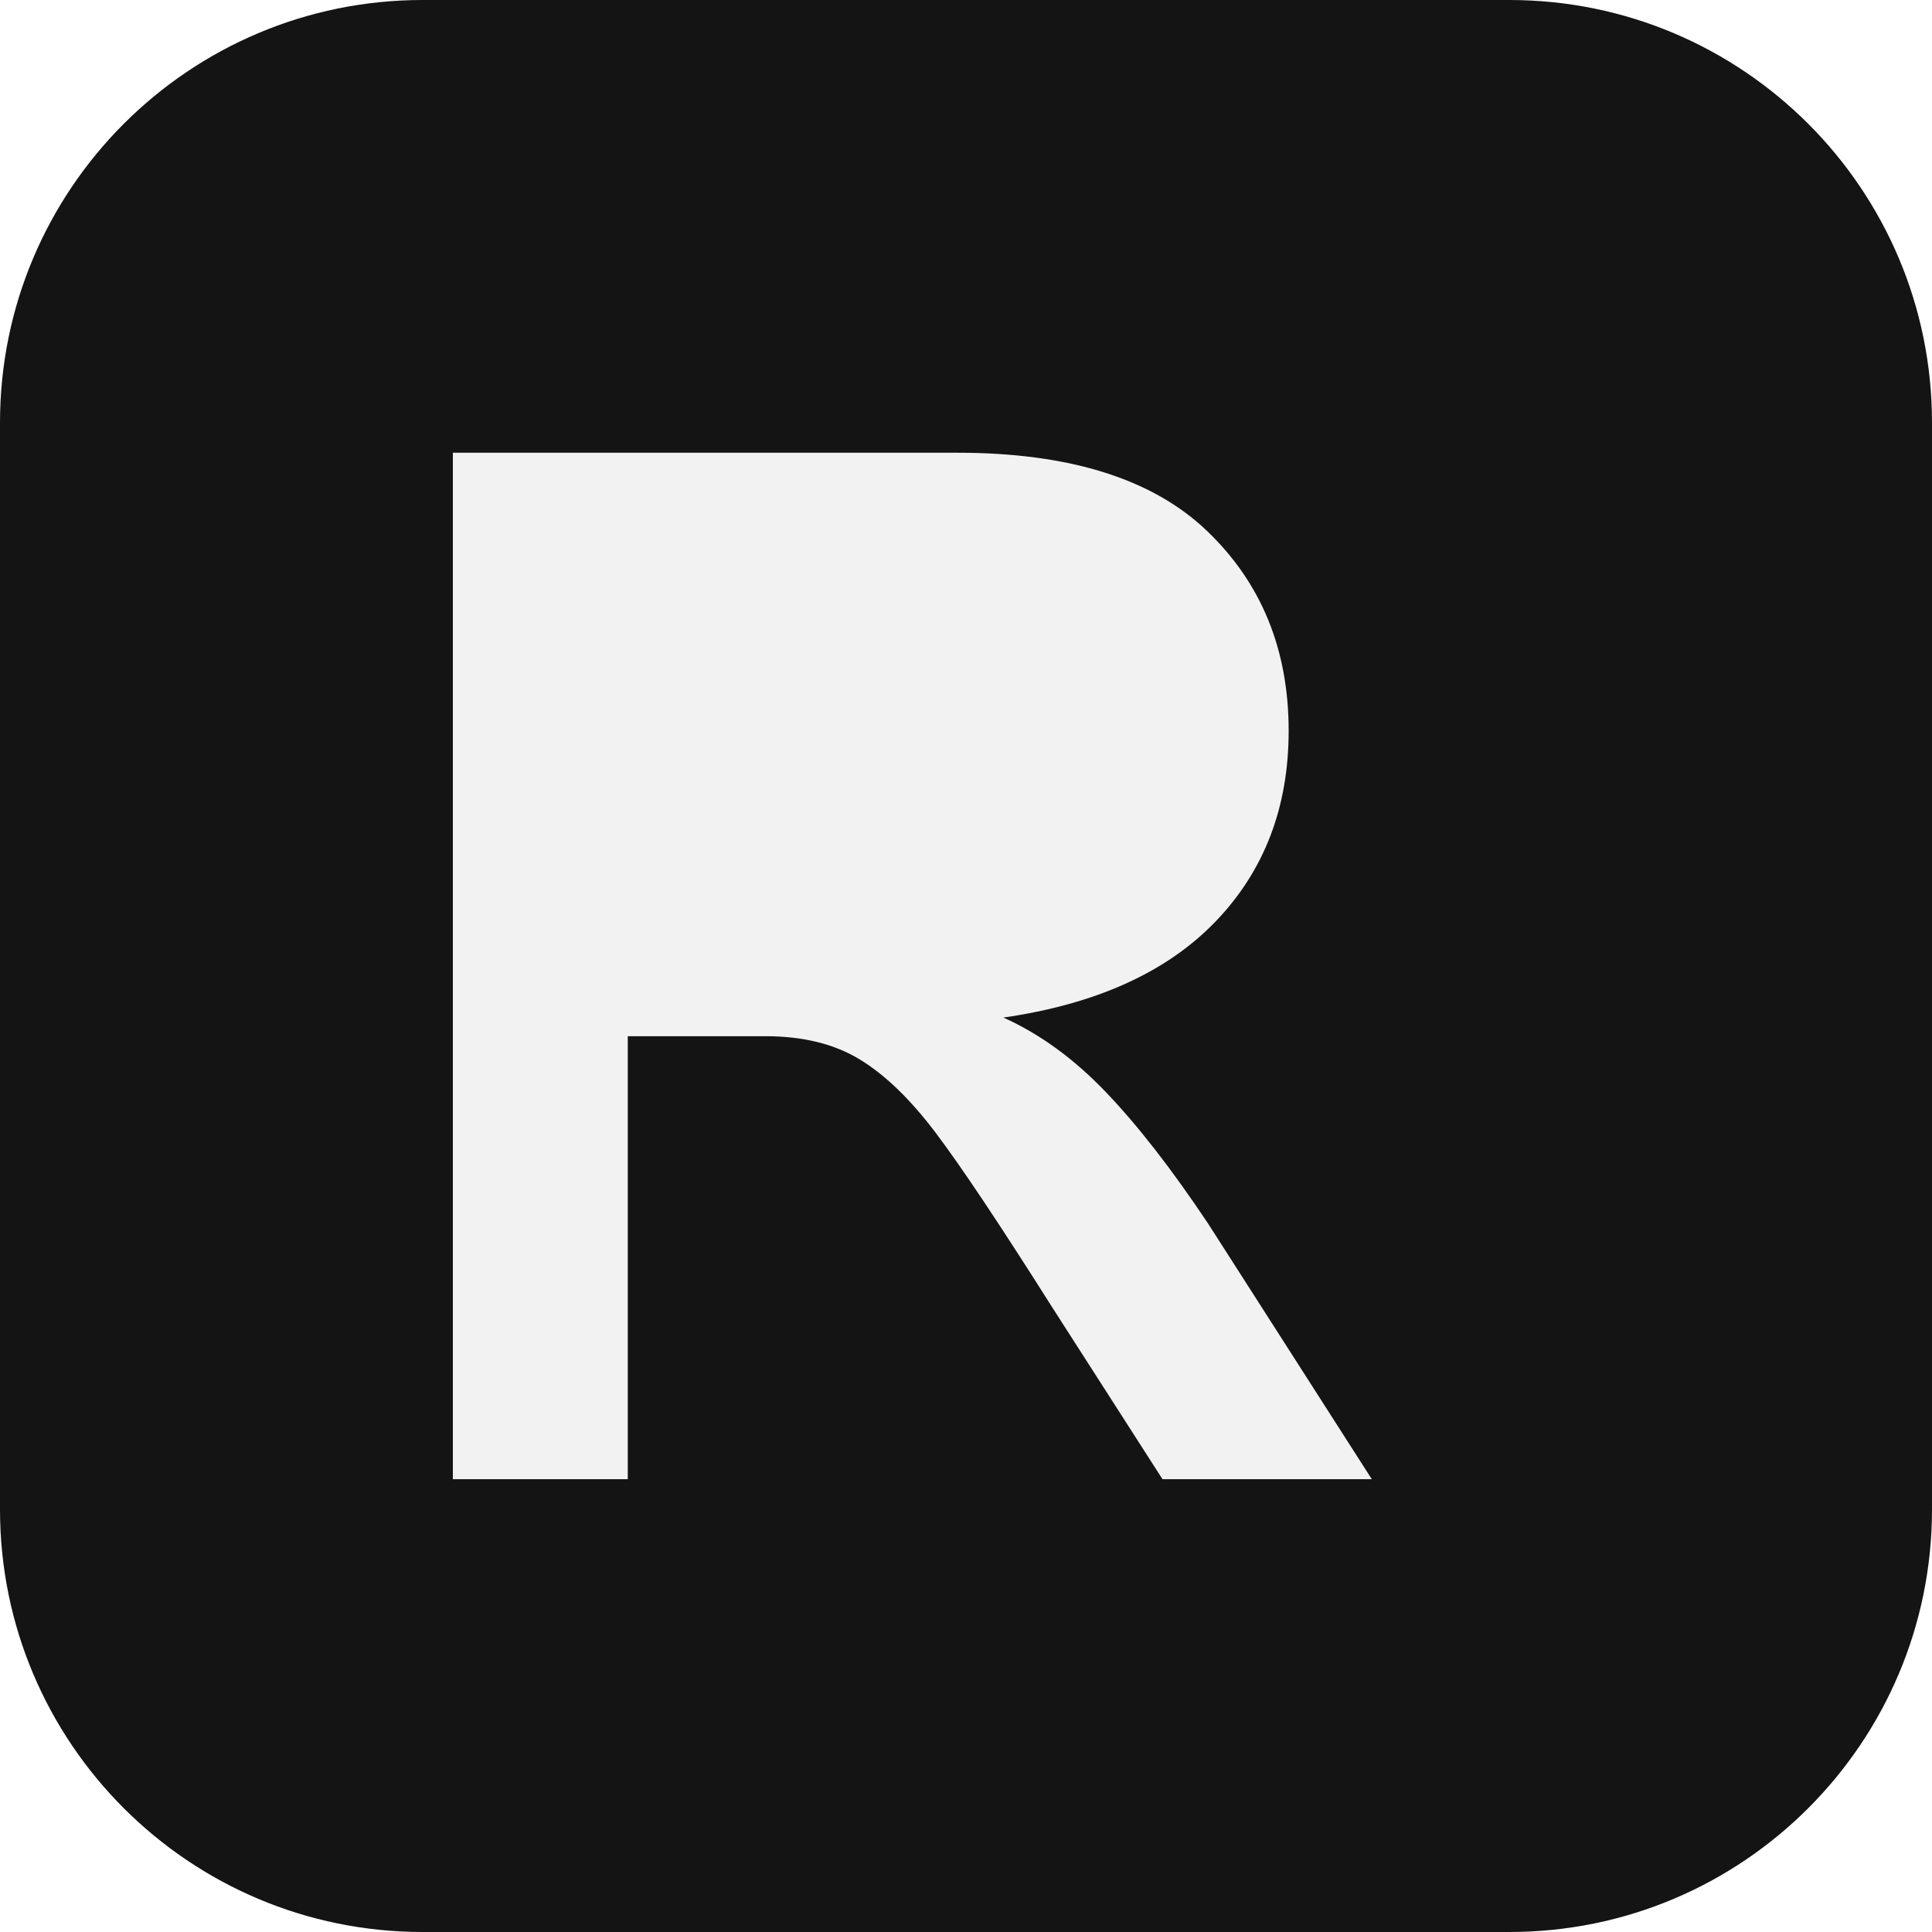
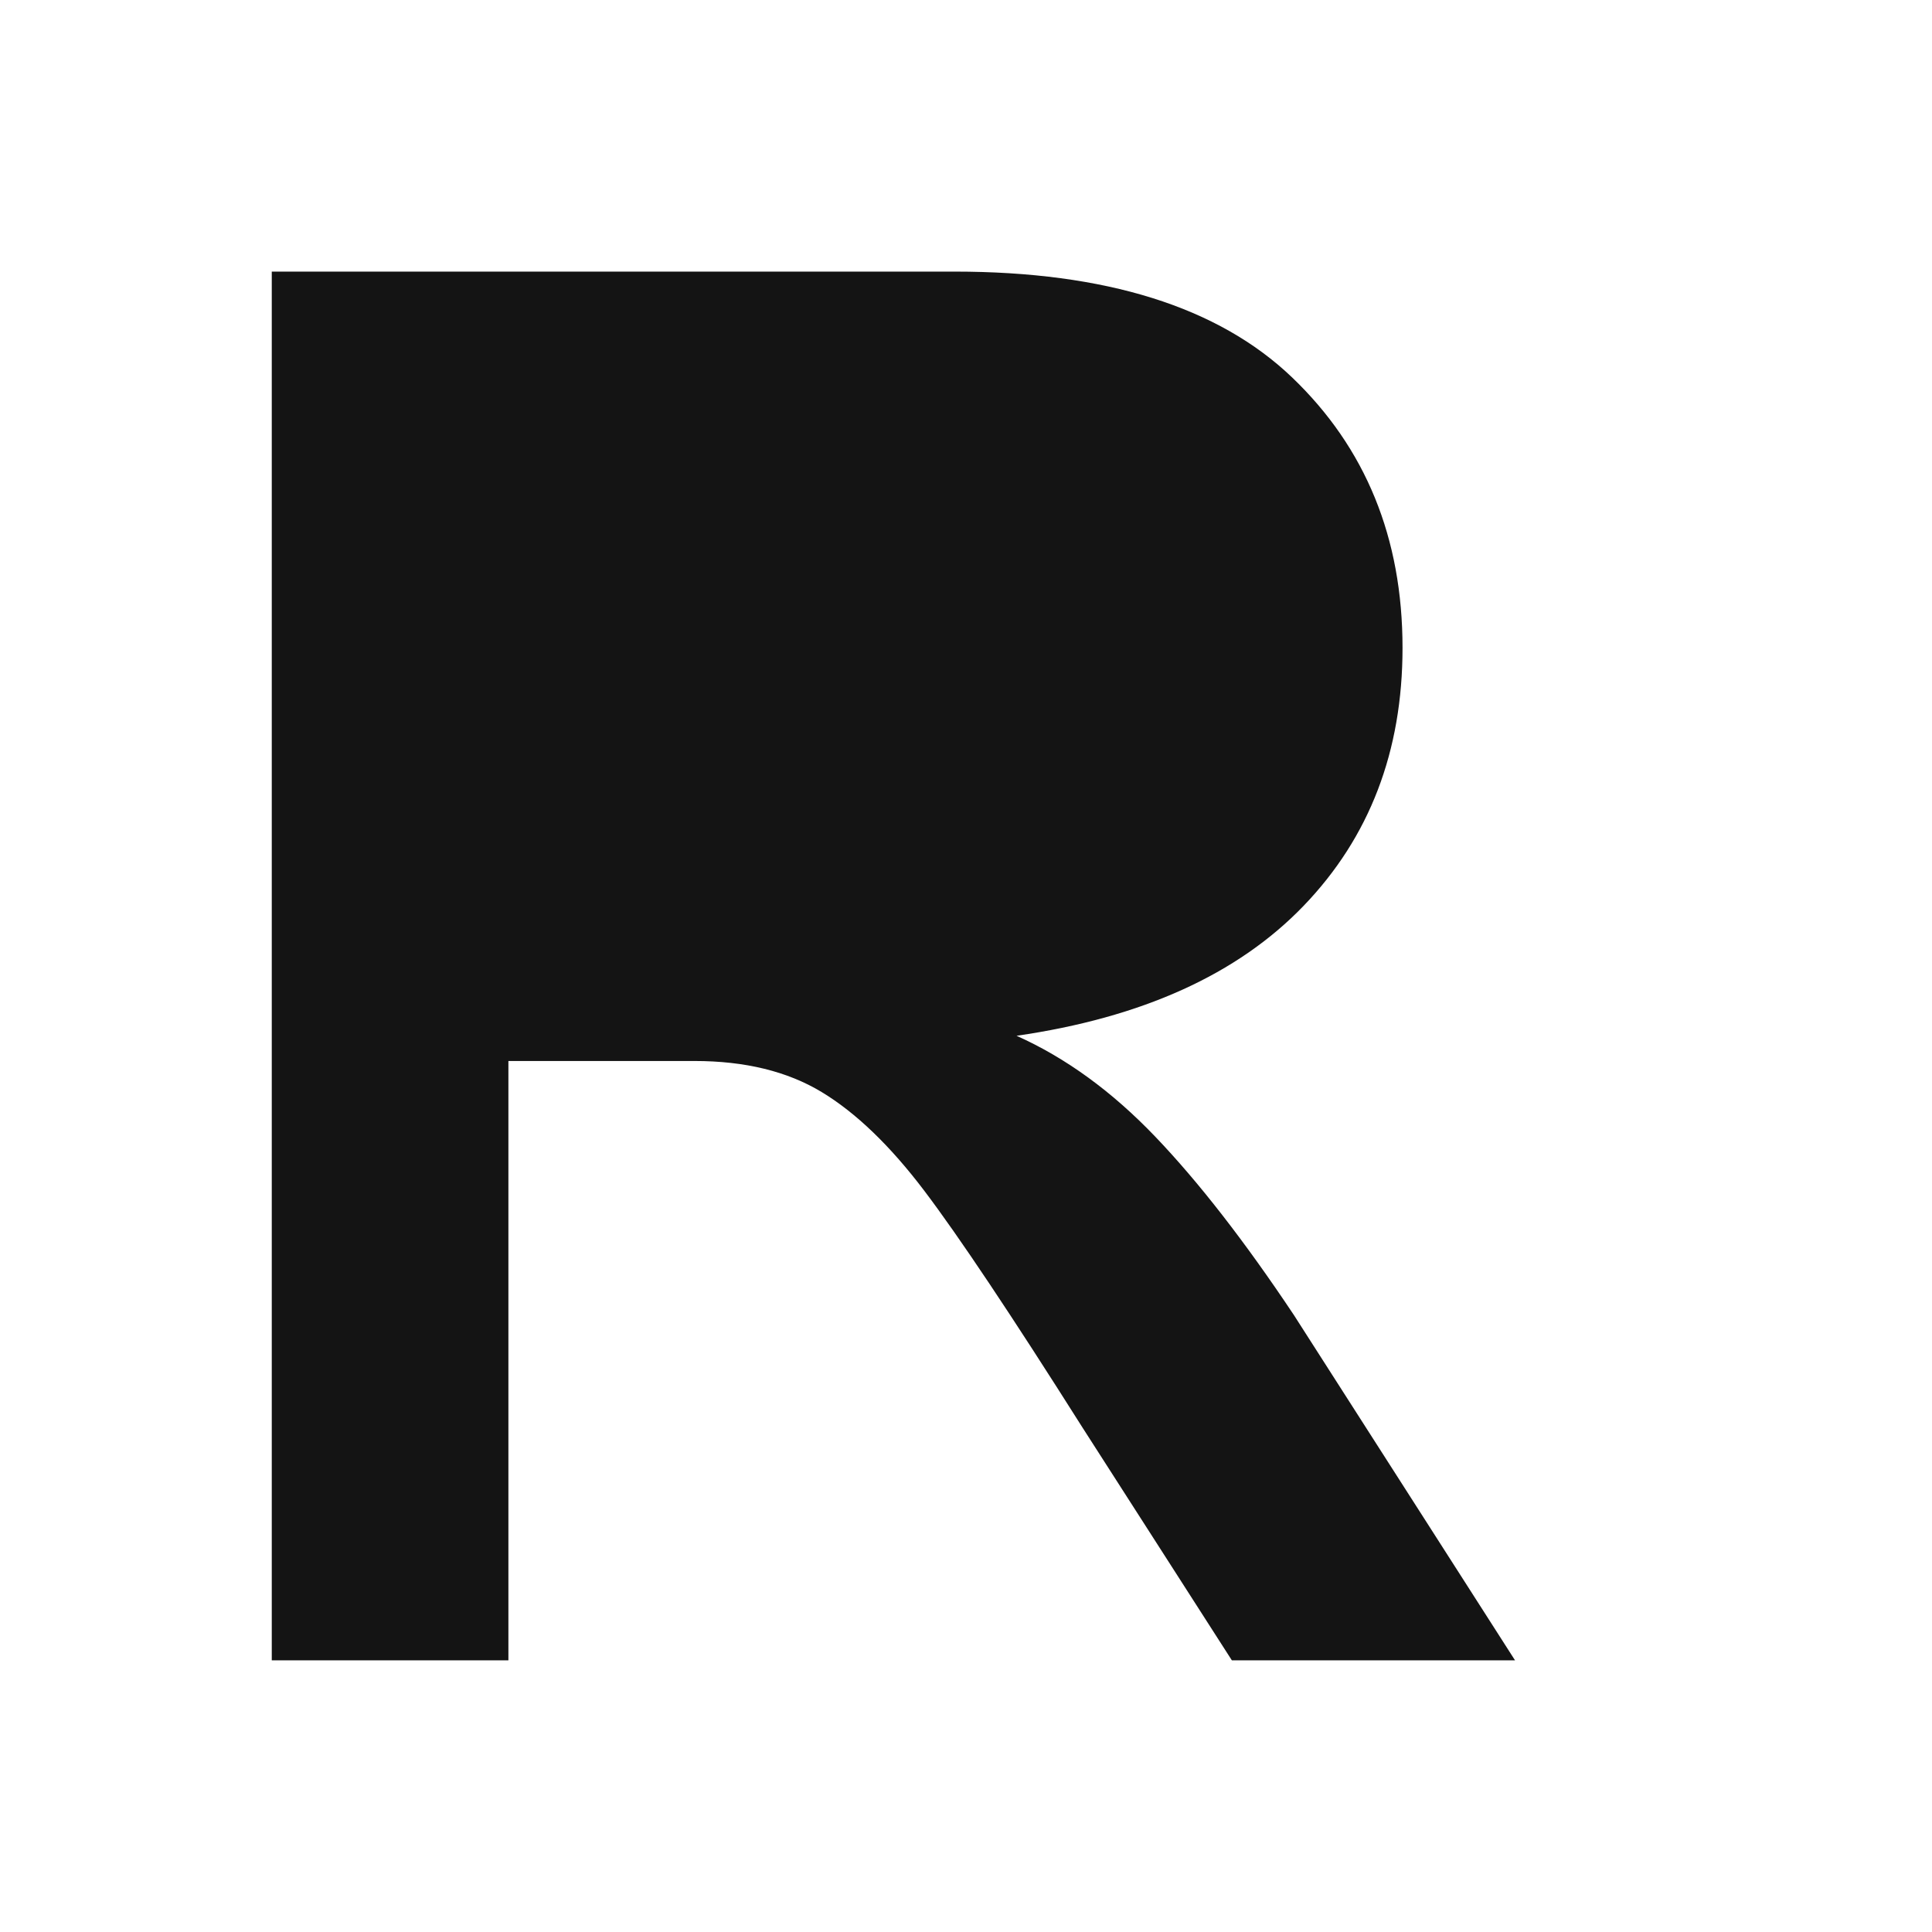
<svg xmlns="http://www.w3.org/2000/svg" viewBox="0 0 64 64" role="img" aria-label="Refkit">
-   <rect width="64" height="64" rx="14" fill="#141414" />
-   <path fill="#f2f2f2" transform="translate(11.06 49.00) scale(0.04749)" d="M83 -716L435 -716Q552 -716 609 -661.5Q666 -607 666 -522Q666 -442 615 -389Q564 -336 467 -322Q505 -305 538.5 -270Q572 -235 610 -178L724 0L578 0L501 -120Q446 -207 419.5 -242Q393 -277 366.5 -293Q340 -309 301 -309L205 -309L205 0L83 0L83 -716Z" />
+   <style>path{fill:#141414}@media (prefers-color-scheme:dark){path{fill:#f2f2f2}}</style>
+   <path transform="translate(3.67 55.00) scale(0.06425)" d="M83 -716L435 -716Q552 -716 609 -661.5Q666 -607 666 -522Q666 -442 615 -389Q564 -336 467 -322Q505 -305 538.5 -270Q572 -235 610 -178L724 0L578 0L501 -120Q446 -207 419.5 -242Q393 -277 366.5 -293Q340 -309 301 -309L205 -309L205 0L83 0L83 -716Z" />
</svg>
